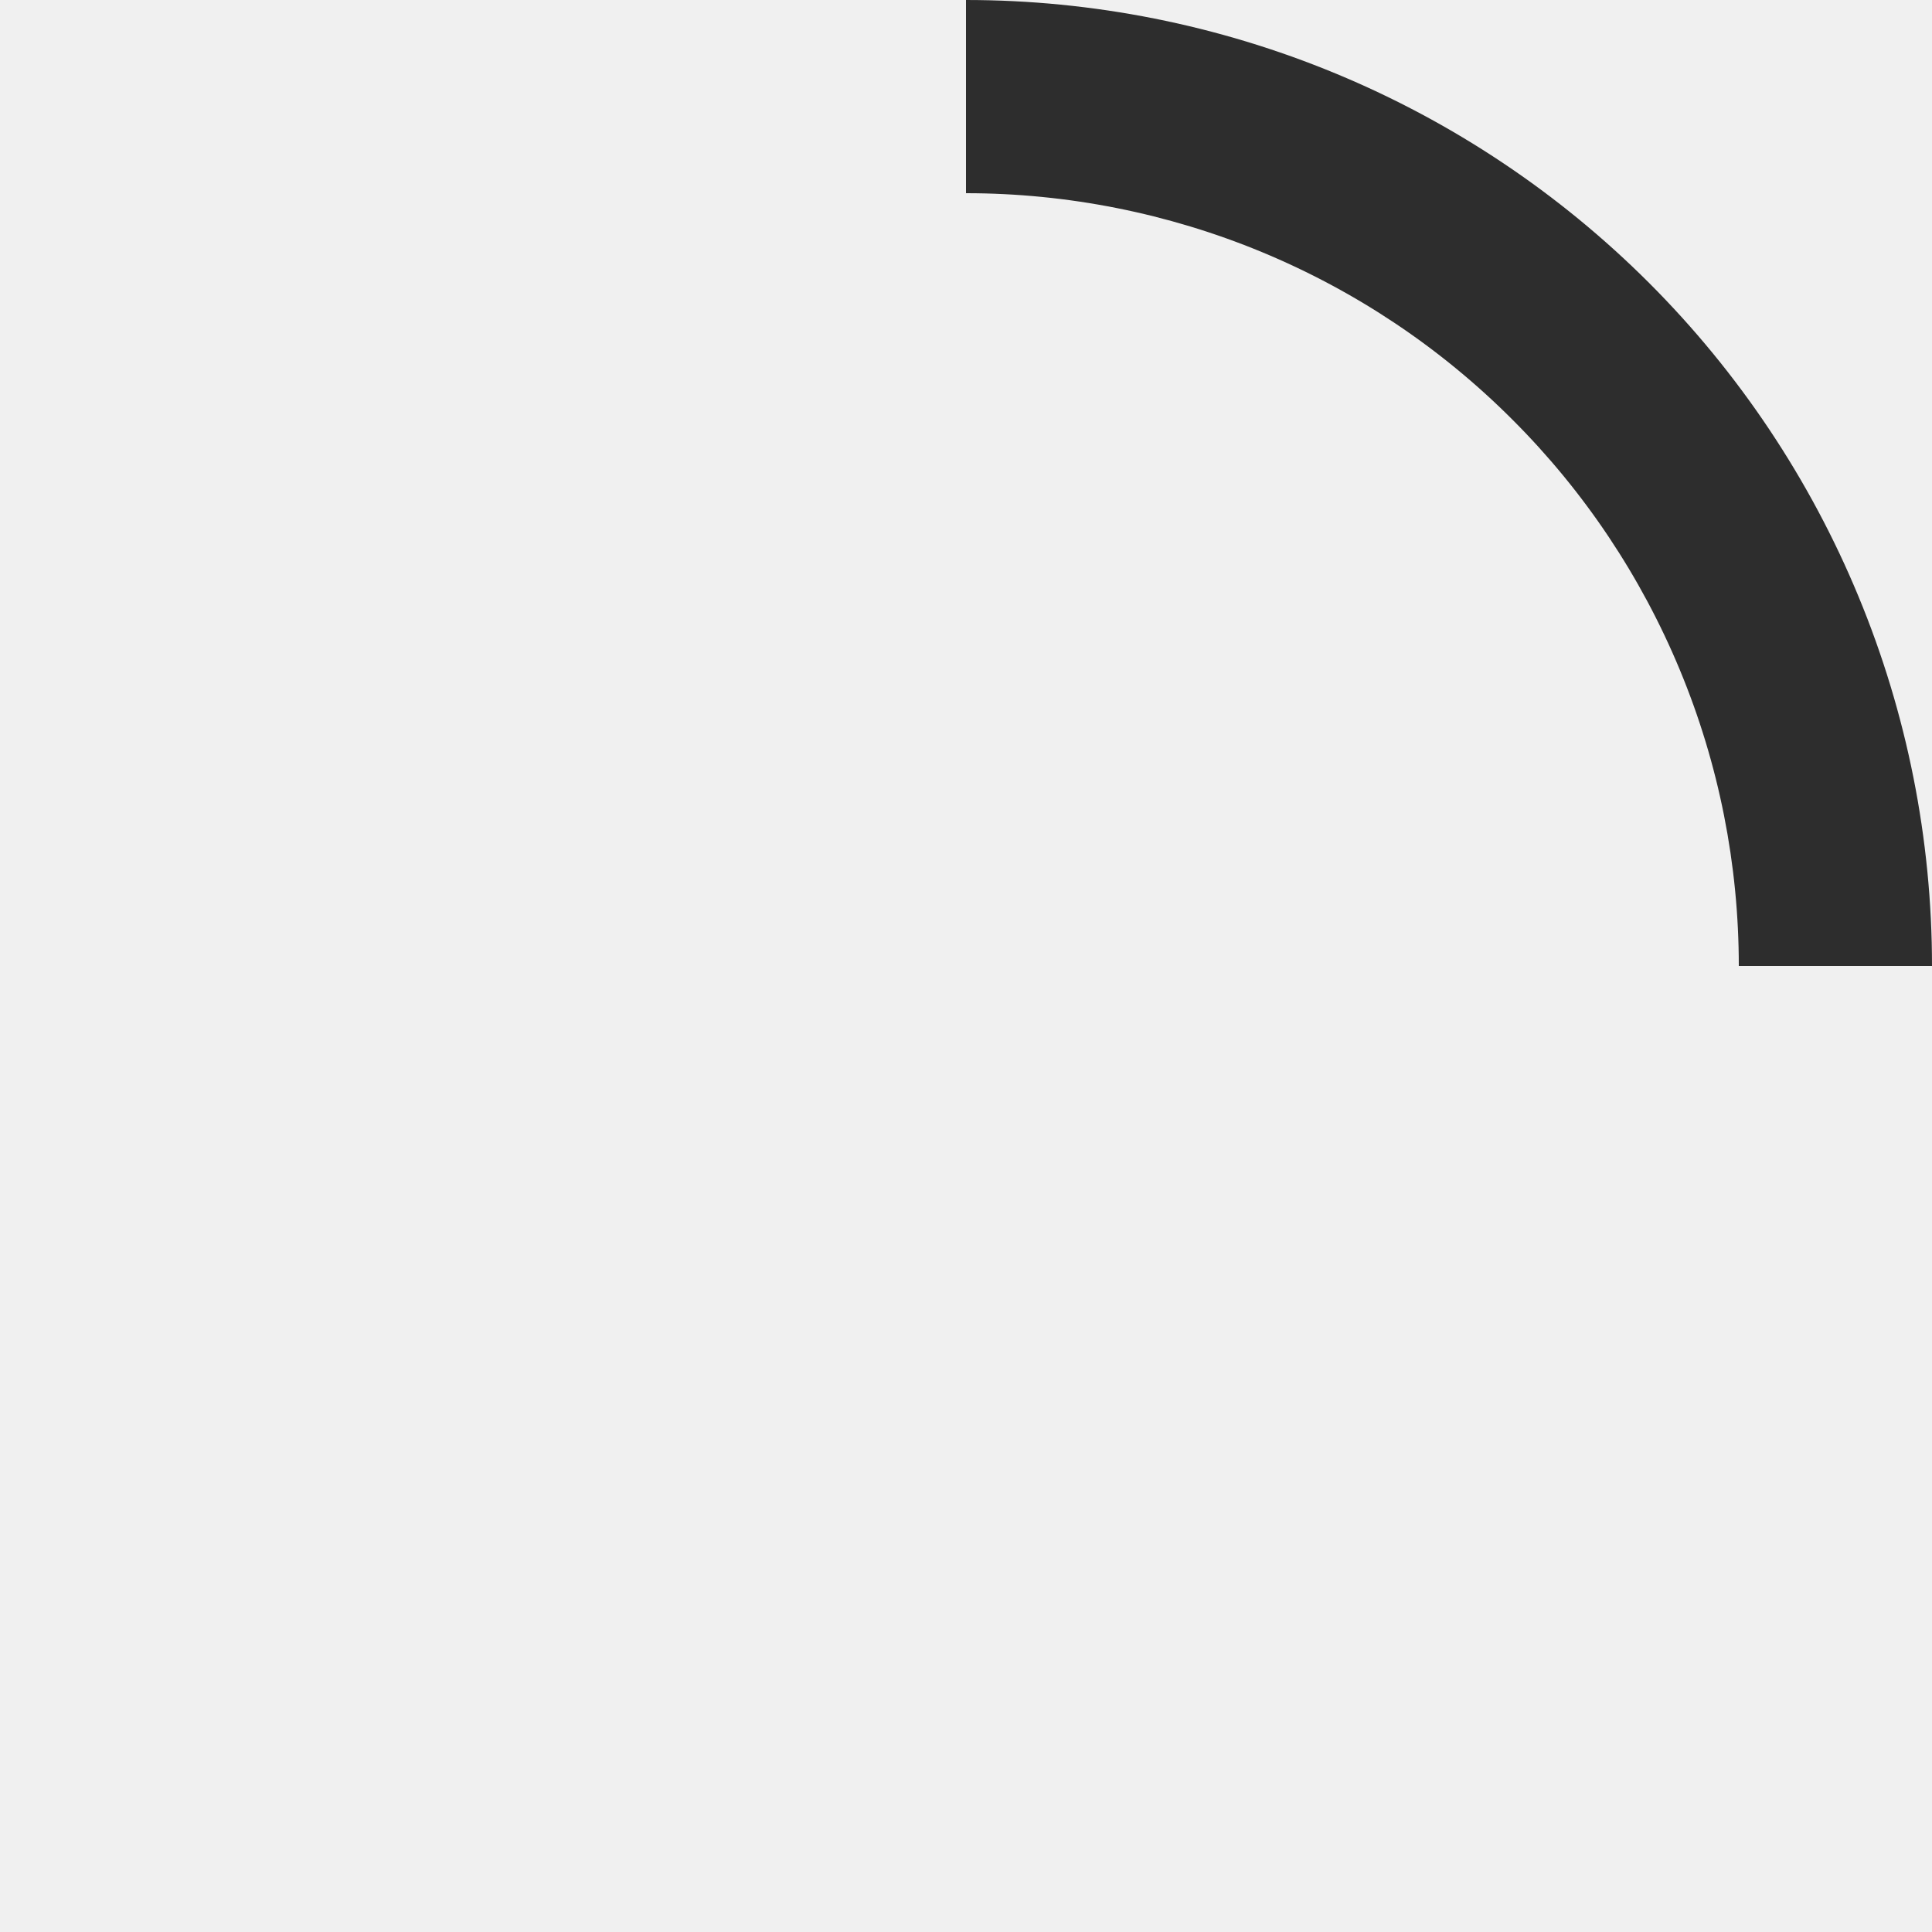
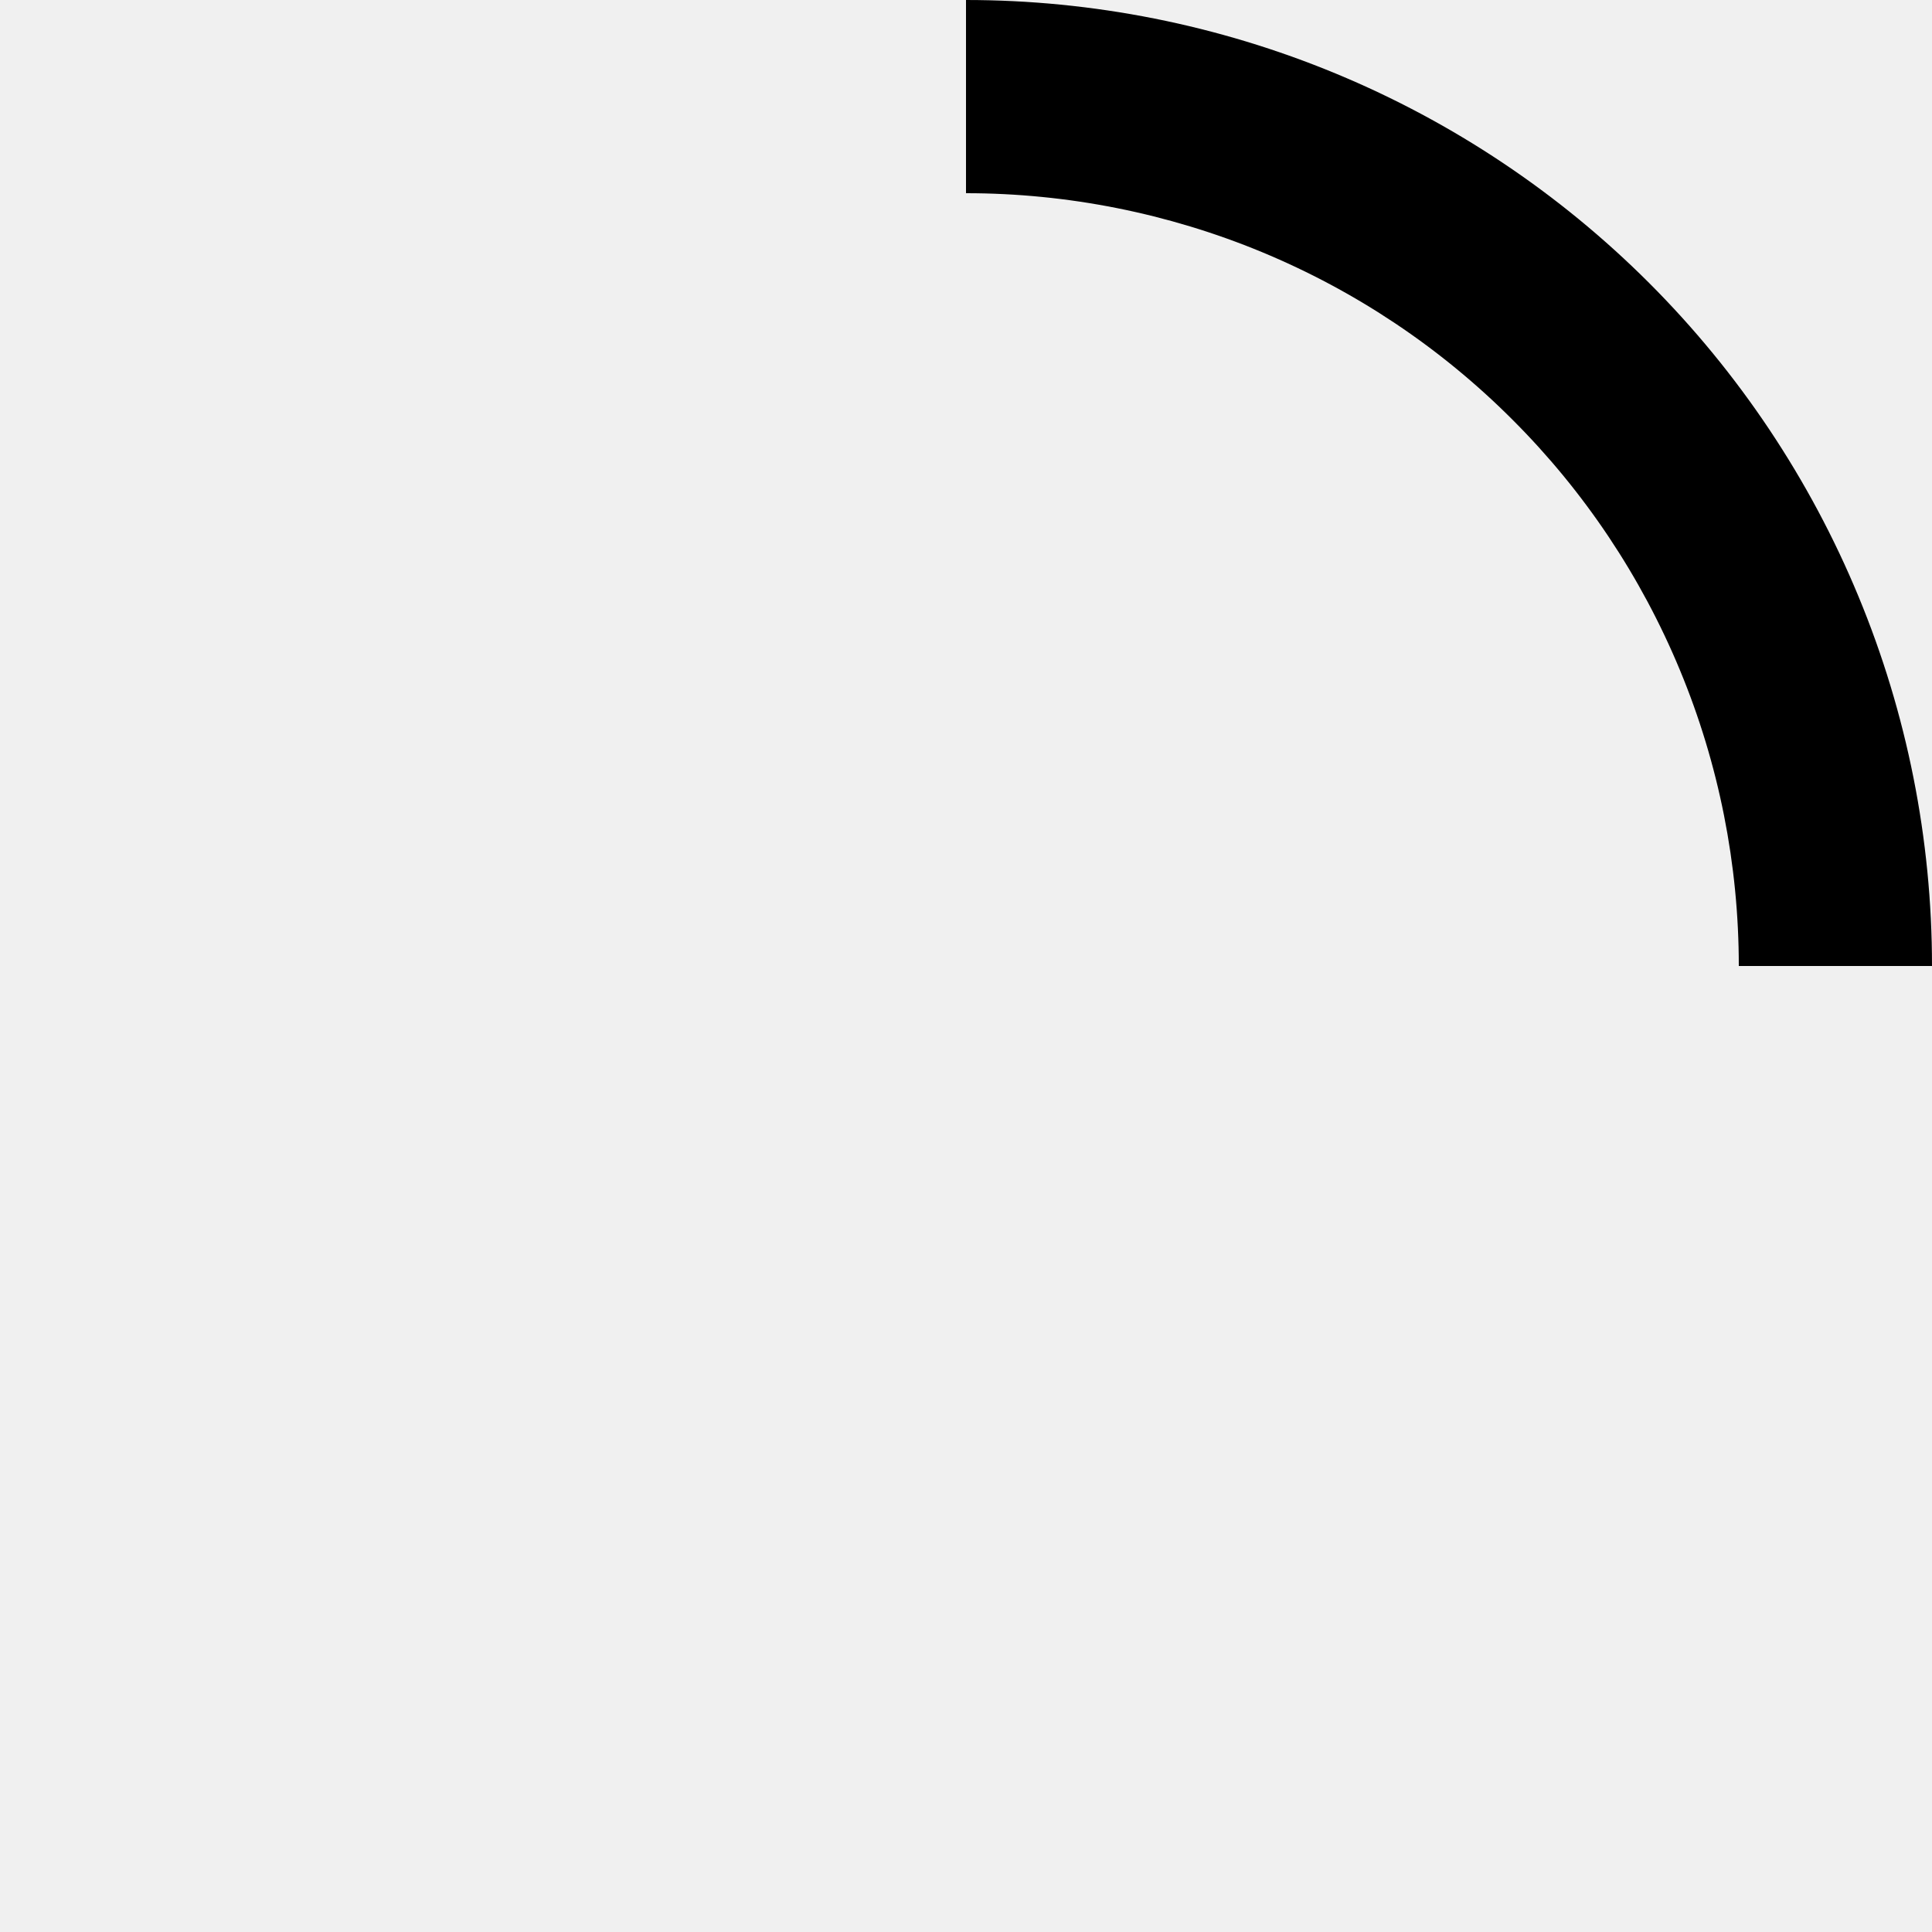
<svg xmlns="http://www.w3.org/2000/svg" width="16" height="16" viewBox="0 0 16 16" fill="none">
  <g clip-path="url(#clip0_12_50)">
-     <path d="M8 -3.49691e-07C9.051 -3.95613e-07 10.091 0.207 11.062 0.609C12.032 1.011 12.914 1.6 13.657 2.343C14.4 3.086 14.989 3.968 15.391 4.939C15.793 5.909 16 6.949 16 8L14.4 8C14.4 7.16 14.235 6.327 13.913 5.551C13.591 4.774 13.12 4.069 12.525 3.475C11.931 2.88 11.226 2.409 10.449 2.087C9.673 1.766 8.84 1.6 8 1.6L8 -3.49691e-07Z" fill="#2D2D2D" />
+     <path d="M8 -3.49691e-07C9.051 -3.95613e-07 10.091 0.207 11.062 0.609C12.032 1.011 12.914 1.6 13.657 2.343C14.4 3.086 14.989 3.968 15.391 4.939C15.793 5.909 16 6.949 16 8L14.4 8C14.4 7.16 14.235 6.327 13.913 5.551C13.591 4.774 13.12 4.069 12.525 3.475C11.931 2.88 11.226 2.409 10.449 2.087C9.673 1.766 8.84 1.6 8 1.6L8 -3.49691e-07Z" fill="black" />
  </g>
  <defs>
    <clipPath id="clip0_12_50">
      <rect width="16" height="16" fill="white" />
    </clipPath>
  </defs>
</svg>
